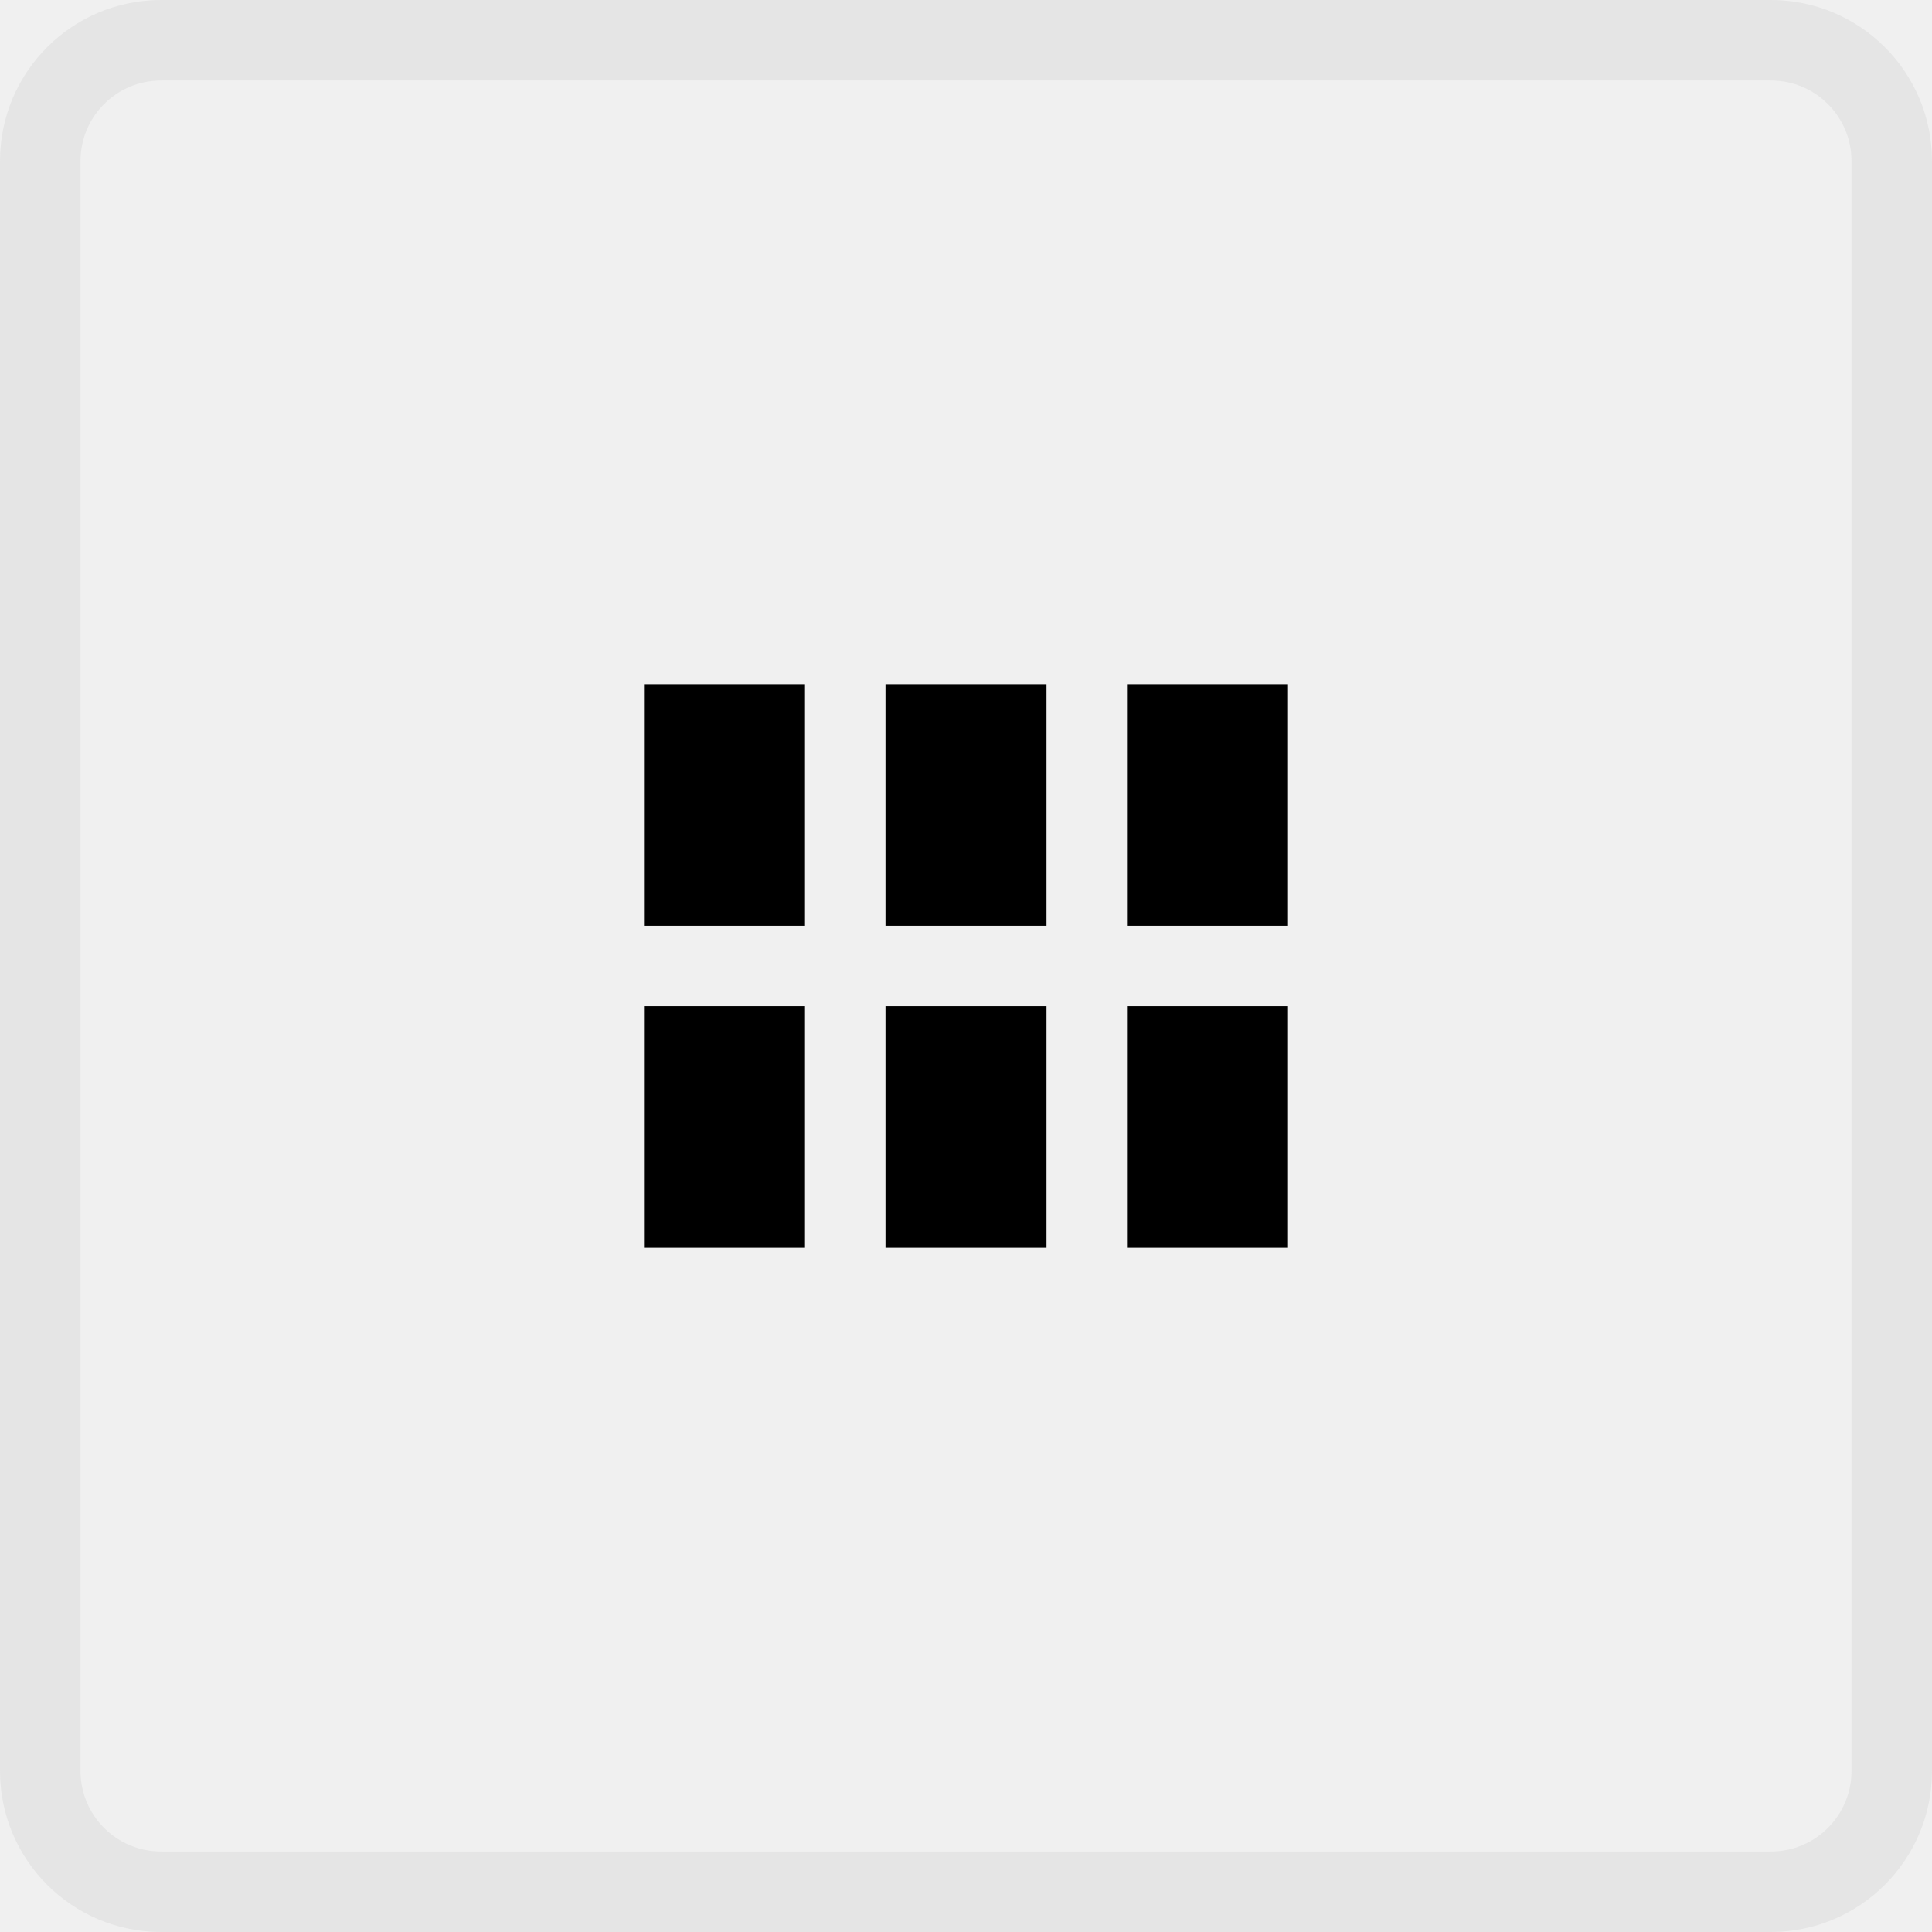
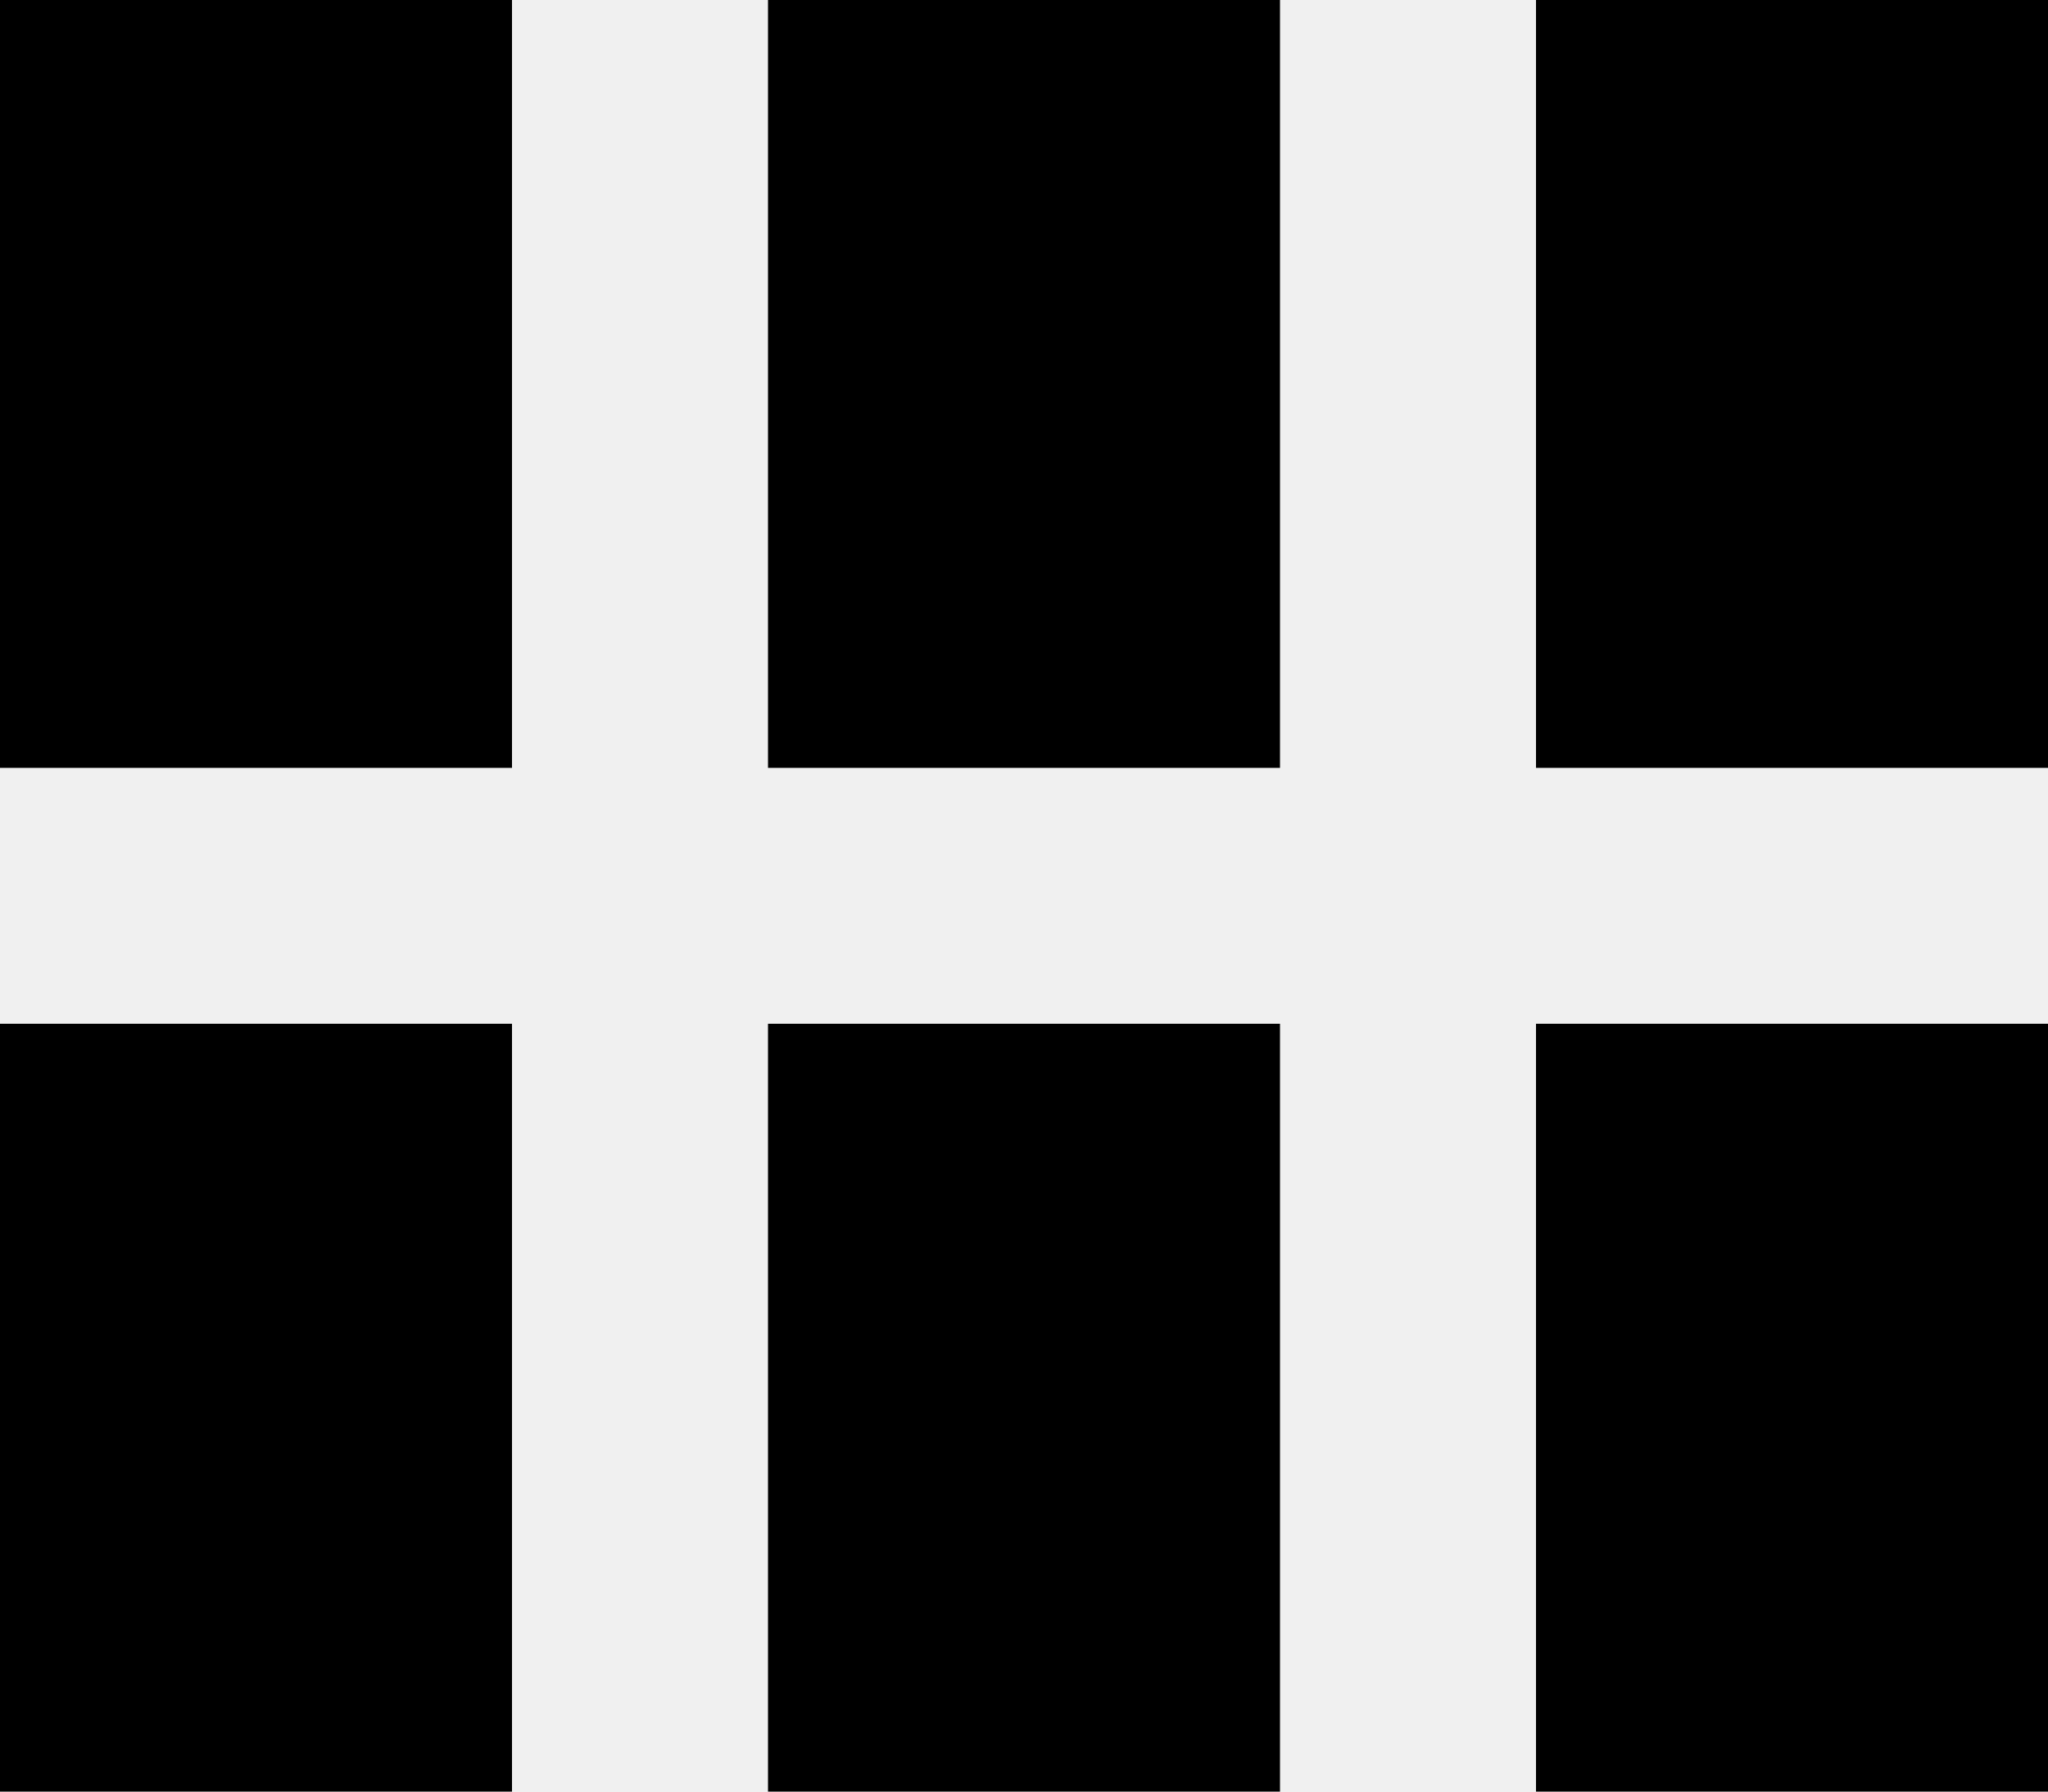
- <svg xmlns="http://www.w3.org/2000/svg" width="48" height="48" viewBox="0 0 48 48" fill="none">
+ <svg xmlns="http://www.w3.org/2000/svg" width="16" height="14" viewBox="0 0 16 14" fill="none">
  <g clip-path="url(#a)" fill="#000">
-     <path d="M20 17h-4v6h4v-6ZM32 17h-4v6h4v-6ZM26 17h-4v6h4v-6ZM20 25h-4v6h4v-6ZM32 25h-4v6h4v-6ZM26 25h-4v6h4v-6Z" />
+     <path d="M4 0H0v6h4V0ZM16 0h-4v6h4V0ZM10 0H6v6h4V0ZM4 8H0v6h4V8ZM16 8h-4v6h4V8ZM10 8H6v6h4V8Z" />
  </g>
-   <rect x="1" y="1" width="46" height="46" rx="3" stroke="#E5E5E5" stroke-width="2" />
  <defs>
    <clipPath id="a">
-       <path fill="#fff" d="M16 17h16v14H16z" />
+       <path fill="#fff" d="M0 0h16v14H0z" />
    </clipPath>
  </defs>
</svg>
